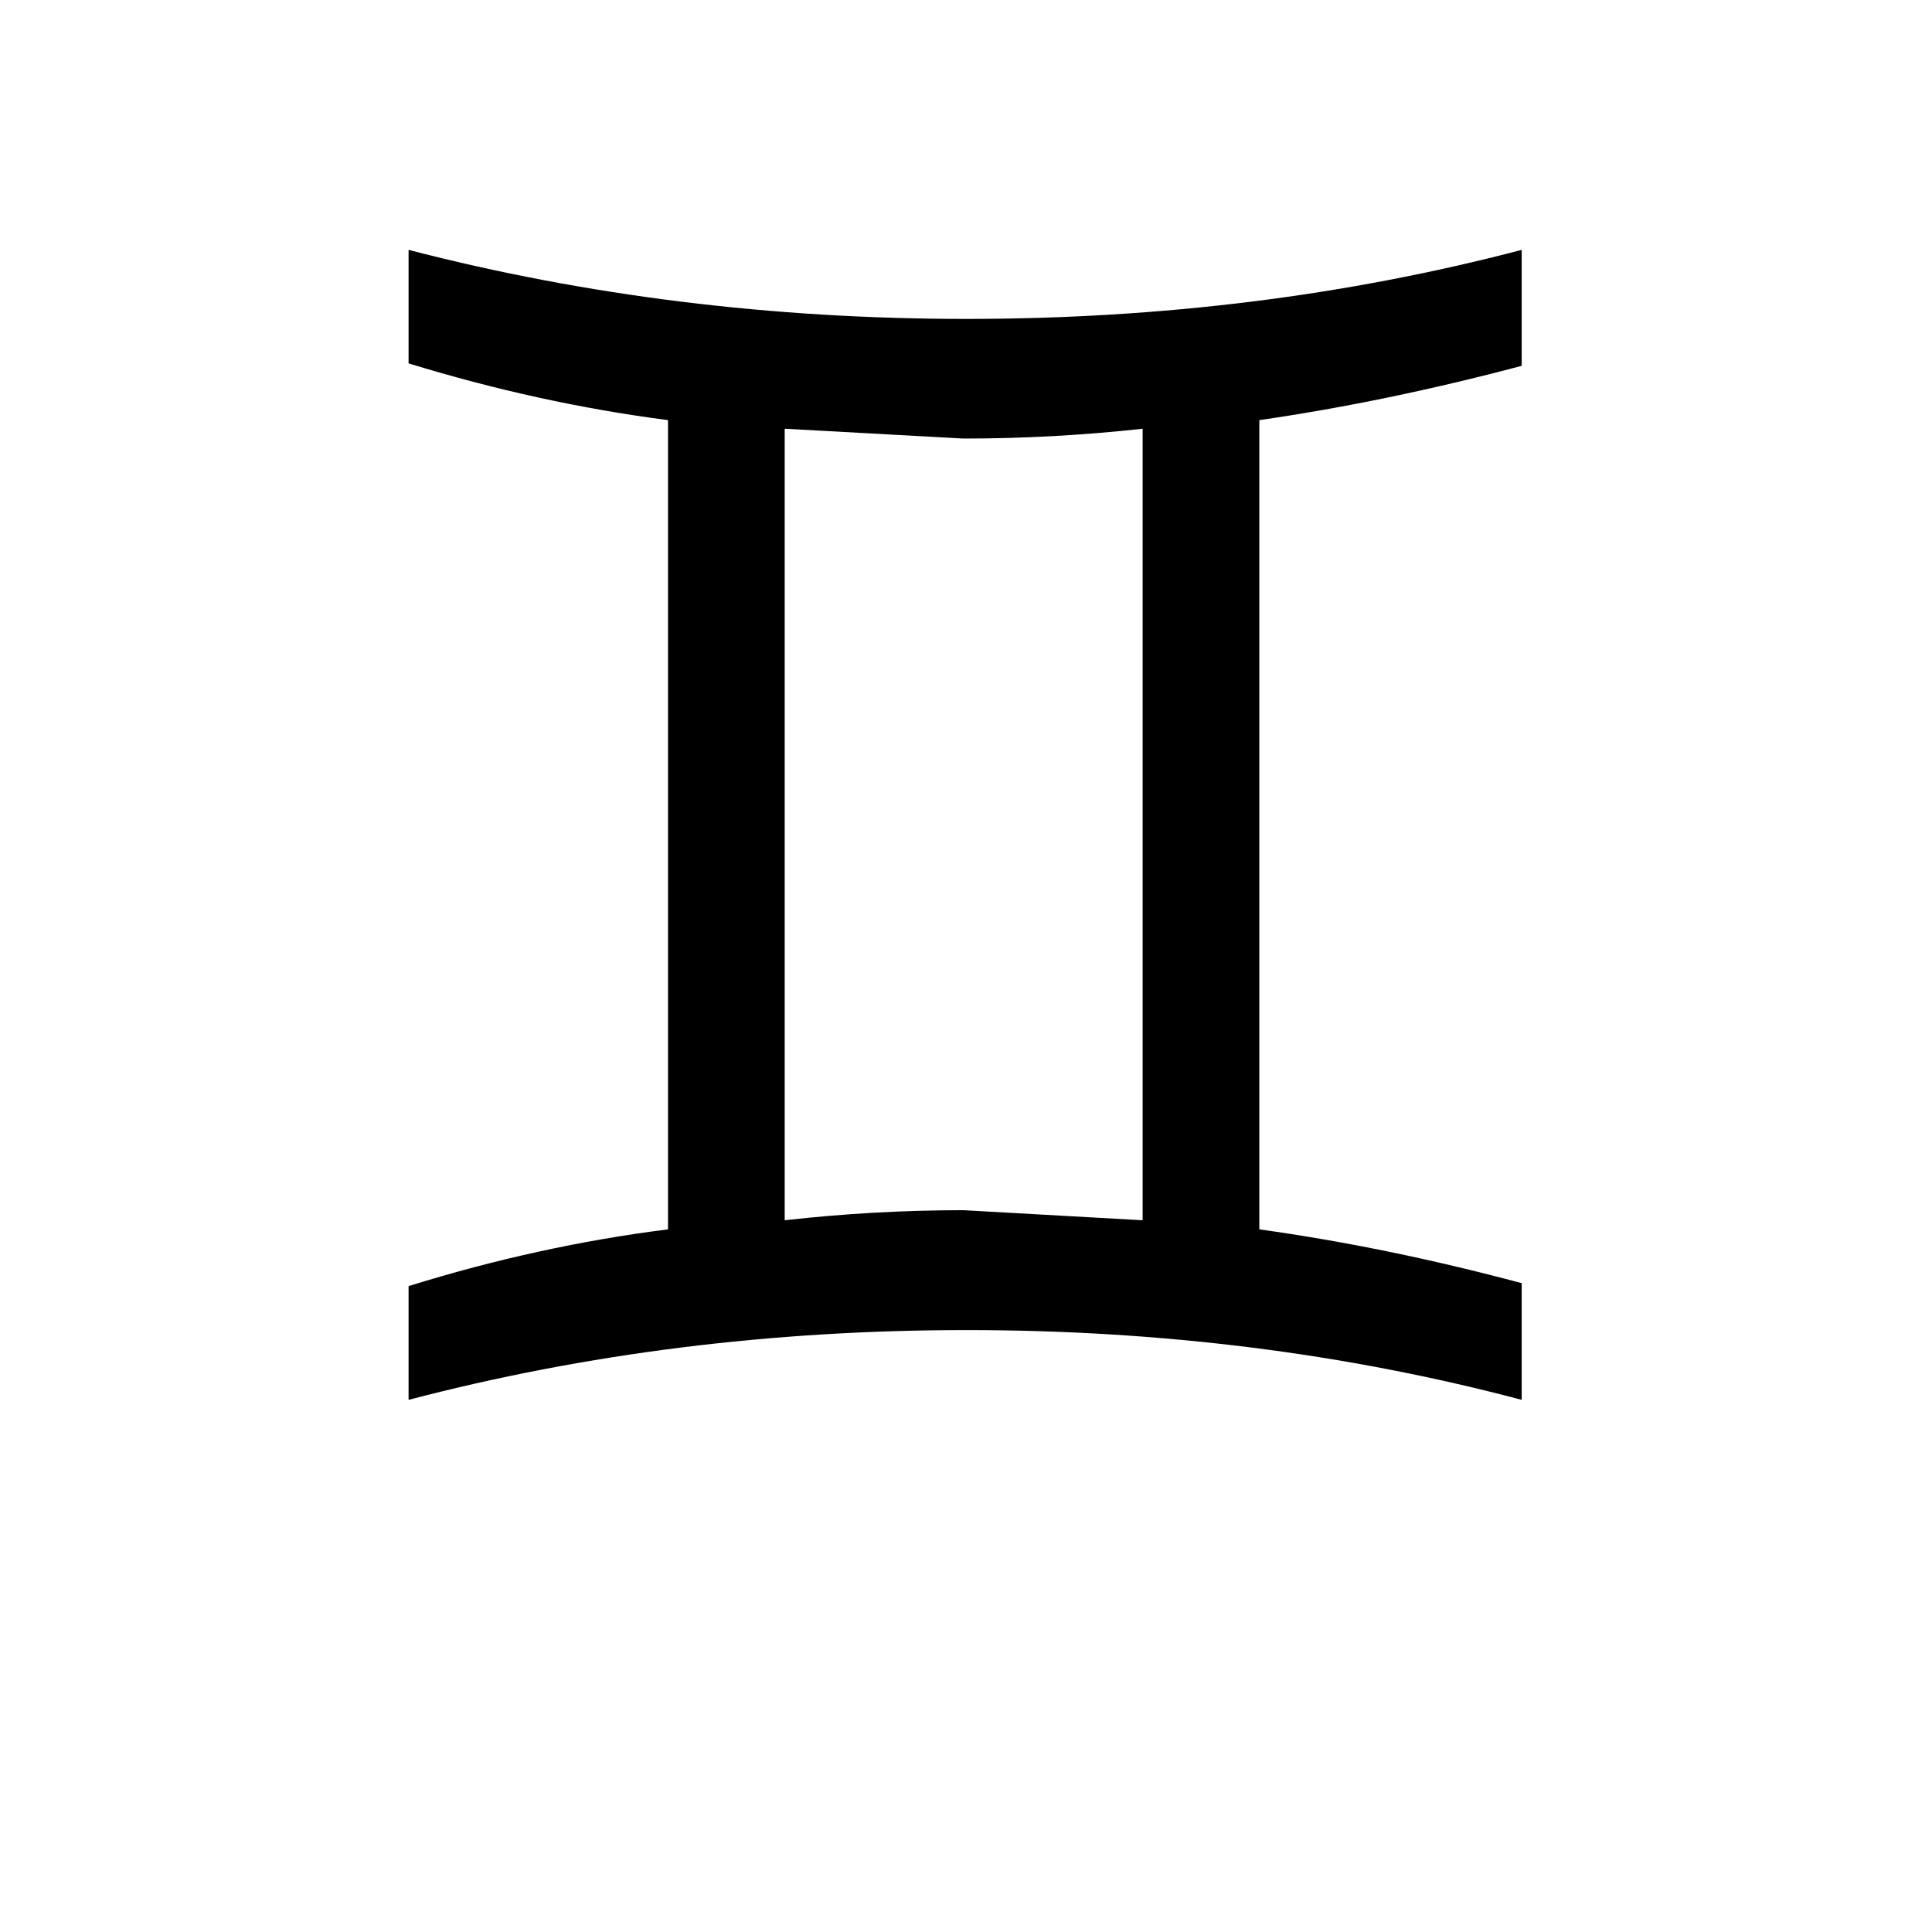
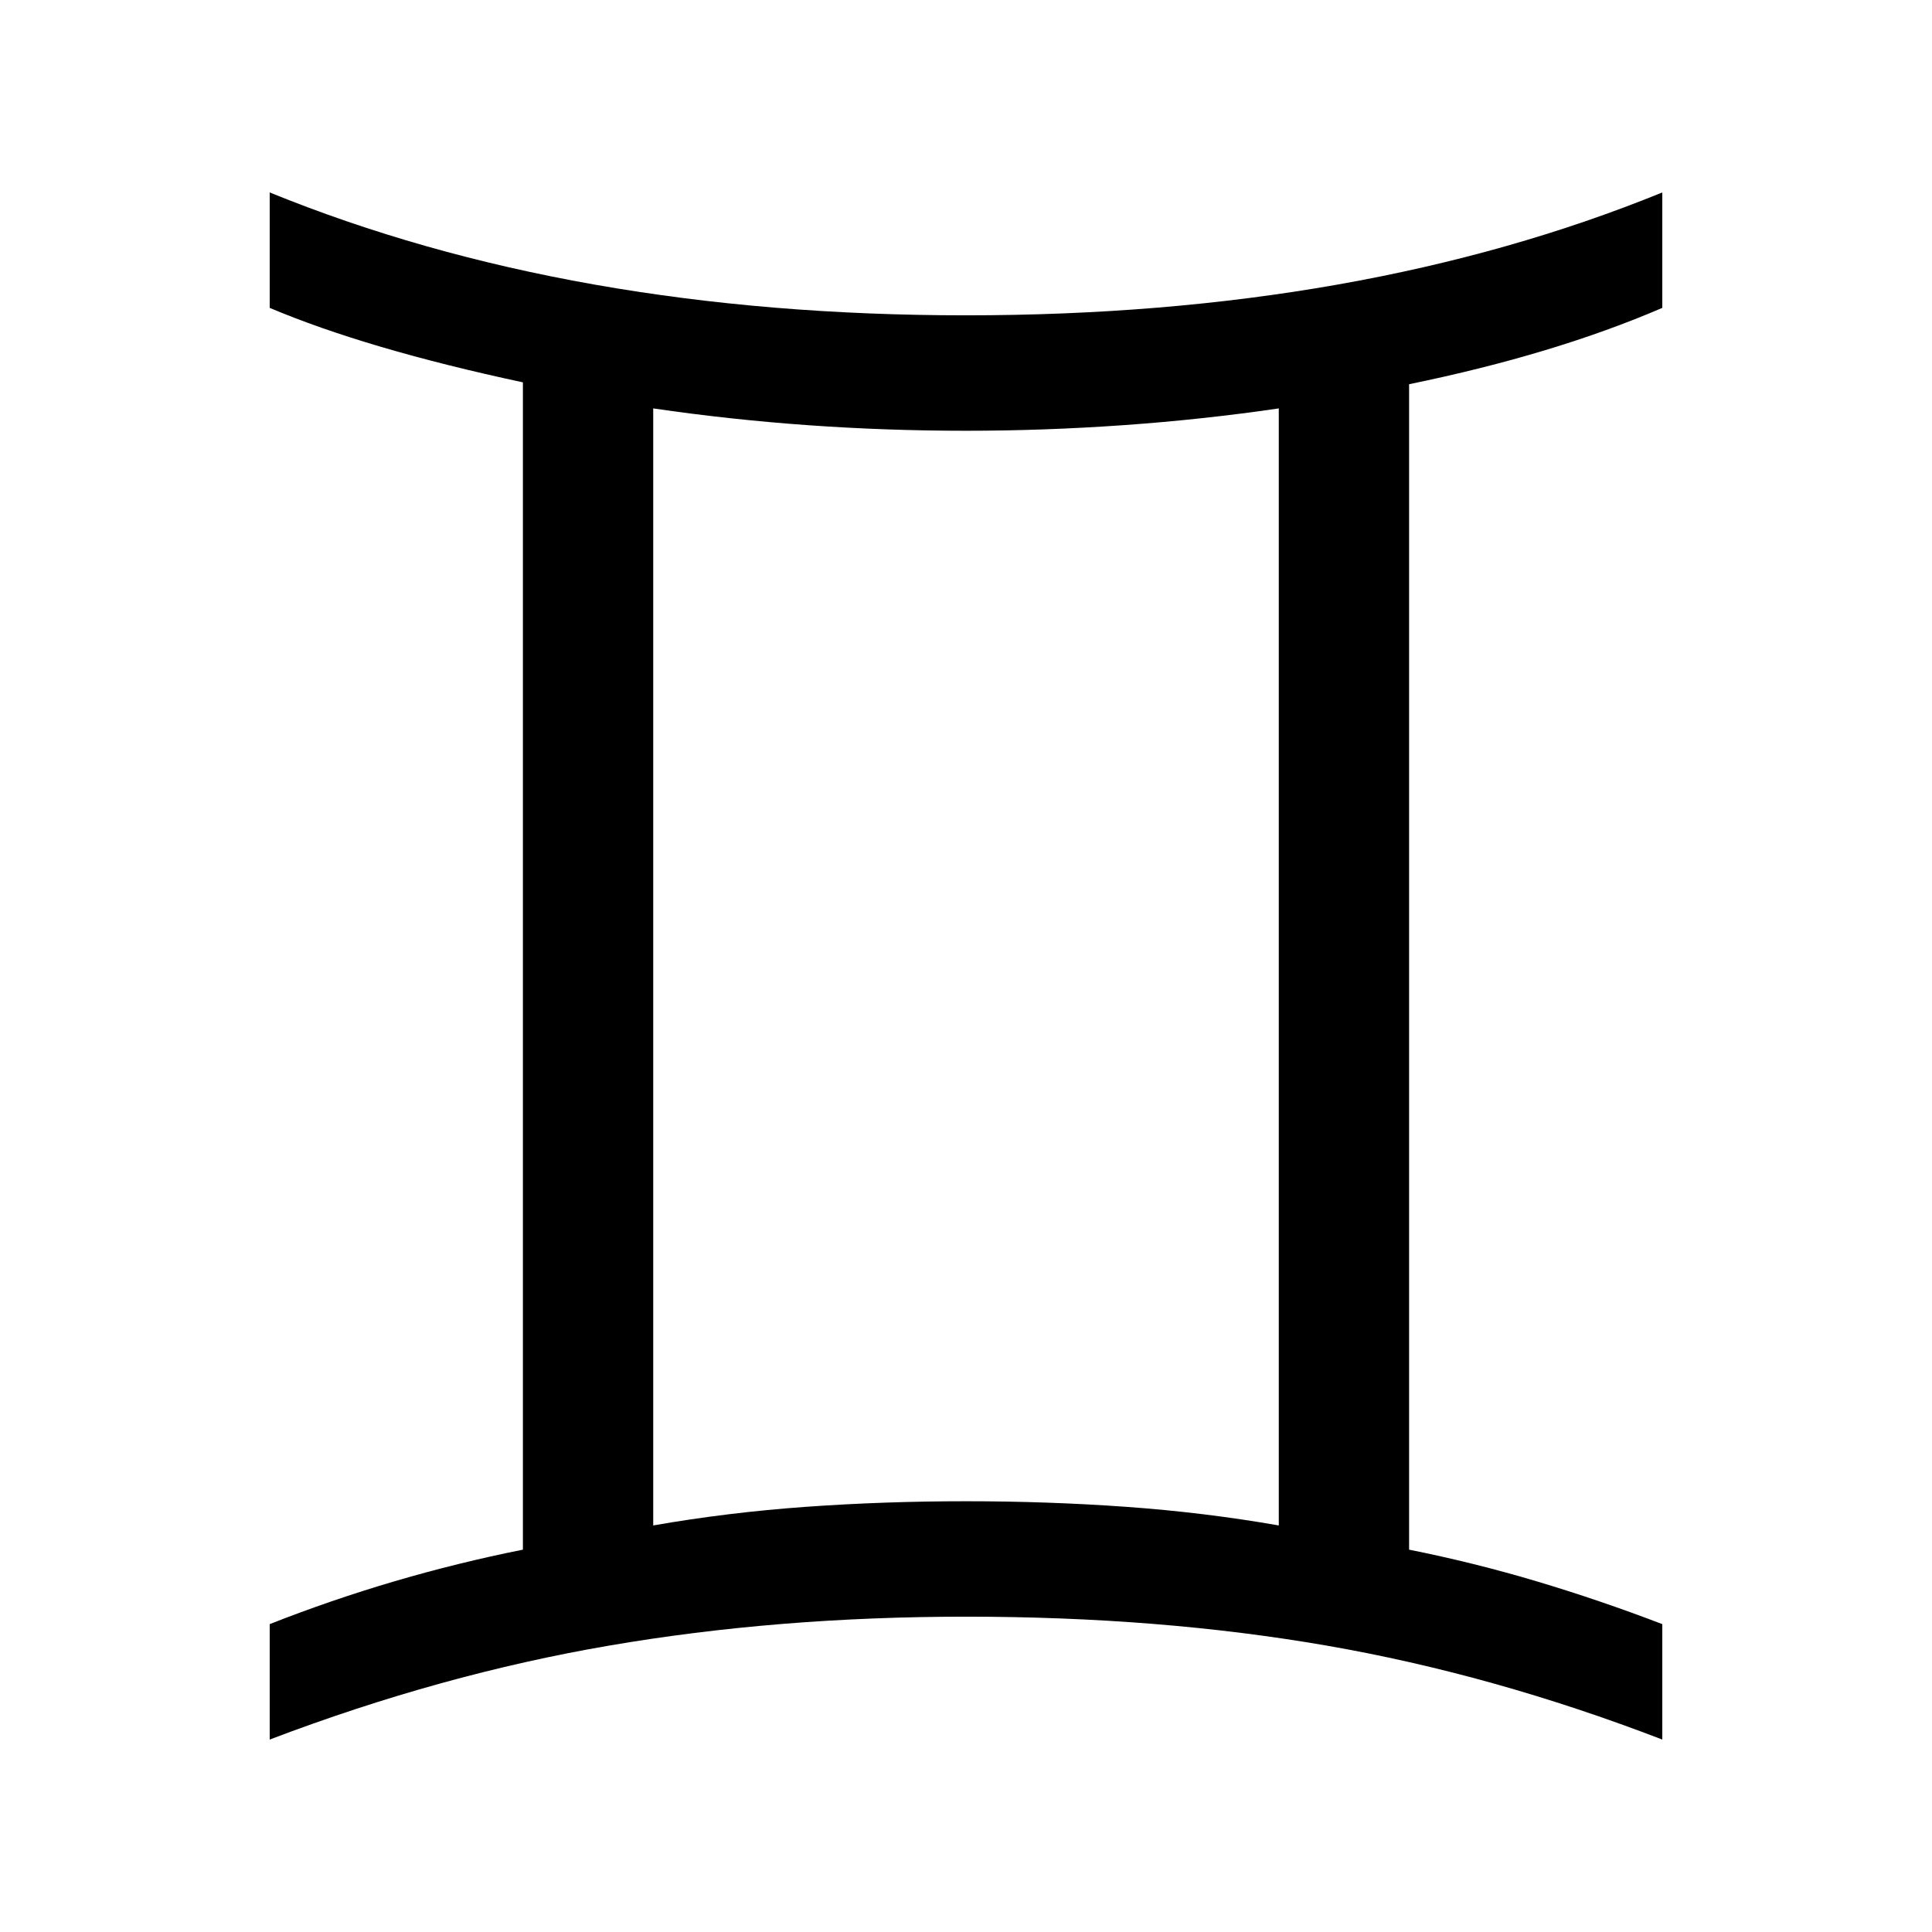
- <svg xmlns="http://www.w3.org/2000/svg" xmlns:xlink="http://www.w3.org/1999/xlink" width="368.64pt" height="368.64pt" viewBox="0 0 368.64 368.64" version="1.1">
-   <defs>
-     <style type="text/css">*{stroke-linejoin: round; stroke-linecap: butt}</style>
-   </defs>
-   <g id="figure_1">
-     <g id="patch_1">
-       <path d="M 0 368.64  L 368.64 368.64  L 368.64 0  L 0 0  L 0 368.64  z " style="fill: none; opacity: 0" />
-     </g>
-     <g id="axes_1">
-       <g id="text_1">
-         <g transform="translate(49.83563 267.1012) scale(3 -3)">
-           <defs>
-             <path id="DejaVuSans-264a" d="M 1656 3988  Q 1131 4056 600 4219  L 600 4681  Q 1684 4400 2871 4400  Q 4059 4400 5131 4681  L 5131 4209  Q 4581 4063 4063 3988  L 4063 694  Q 4581 622 5131 475  L 5131 0  Q 4059 284 2871 284  Q 1684 284 600 0  L 600 463  Q 1131 628 1656 694  L 1656 3988  z M 2131 731  Q 2494 772 2859 772  L 3588 731  L 3588 3953  Q 3225 3913 2859 3913  L 2131 3953  L 2131 731  z " transform="scale(0.015625)" />
-           </defs>
-           <use xlink:href="#DejaVuSans-264a" />
-         </g>
-       </g>
-     </g>
-   </g>
+ <svg xmlns="http://www.w3.org/2000/svg" viewBox="0 0 1024 1024">
+   <path d="M142.95 922V860.82Q175.51 847.99 209.06 838.13Q242.61 828.26 277.15 821.35V202.65Q235.71 193.77 202.16 183.9Q168.61 174.03 142.95 163.18V102Q222.88 134.56 315.14 150.84Q407.4 167.13 512 167.13Q721.19 167.13 881.05 102V163.18Q823.82 187.85 746.85 203.64V821.35Q781.39 828.26 814.44 838.13Q847.5 847.99 881.05 860.82V922Q791.25 887.46 702.94 872.17Q614.62 856.87 512 856.87Q412.34 856.87 323.03 872.17Q233.73 887.46 142.95 922ZM346.22 808.52Q385.69 801.61 427.14 798.65Q468.58 795.69 512 795.69Q555.42 795.69 596.86 798.65Q638.31 801.61 677.78 808.52V216.46Q637.32 222.39 595.38 225.35Q553.44 228.31 512 228.31Q469.57 228.31 428.13 225.35Q386.68 222.39 346.22 216.46Z" fill="#000" />
</svg>
